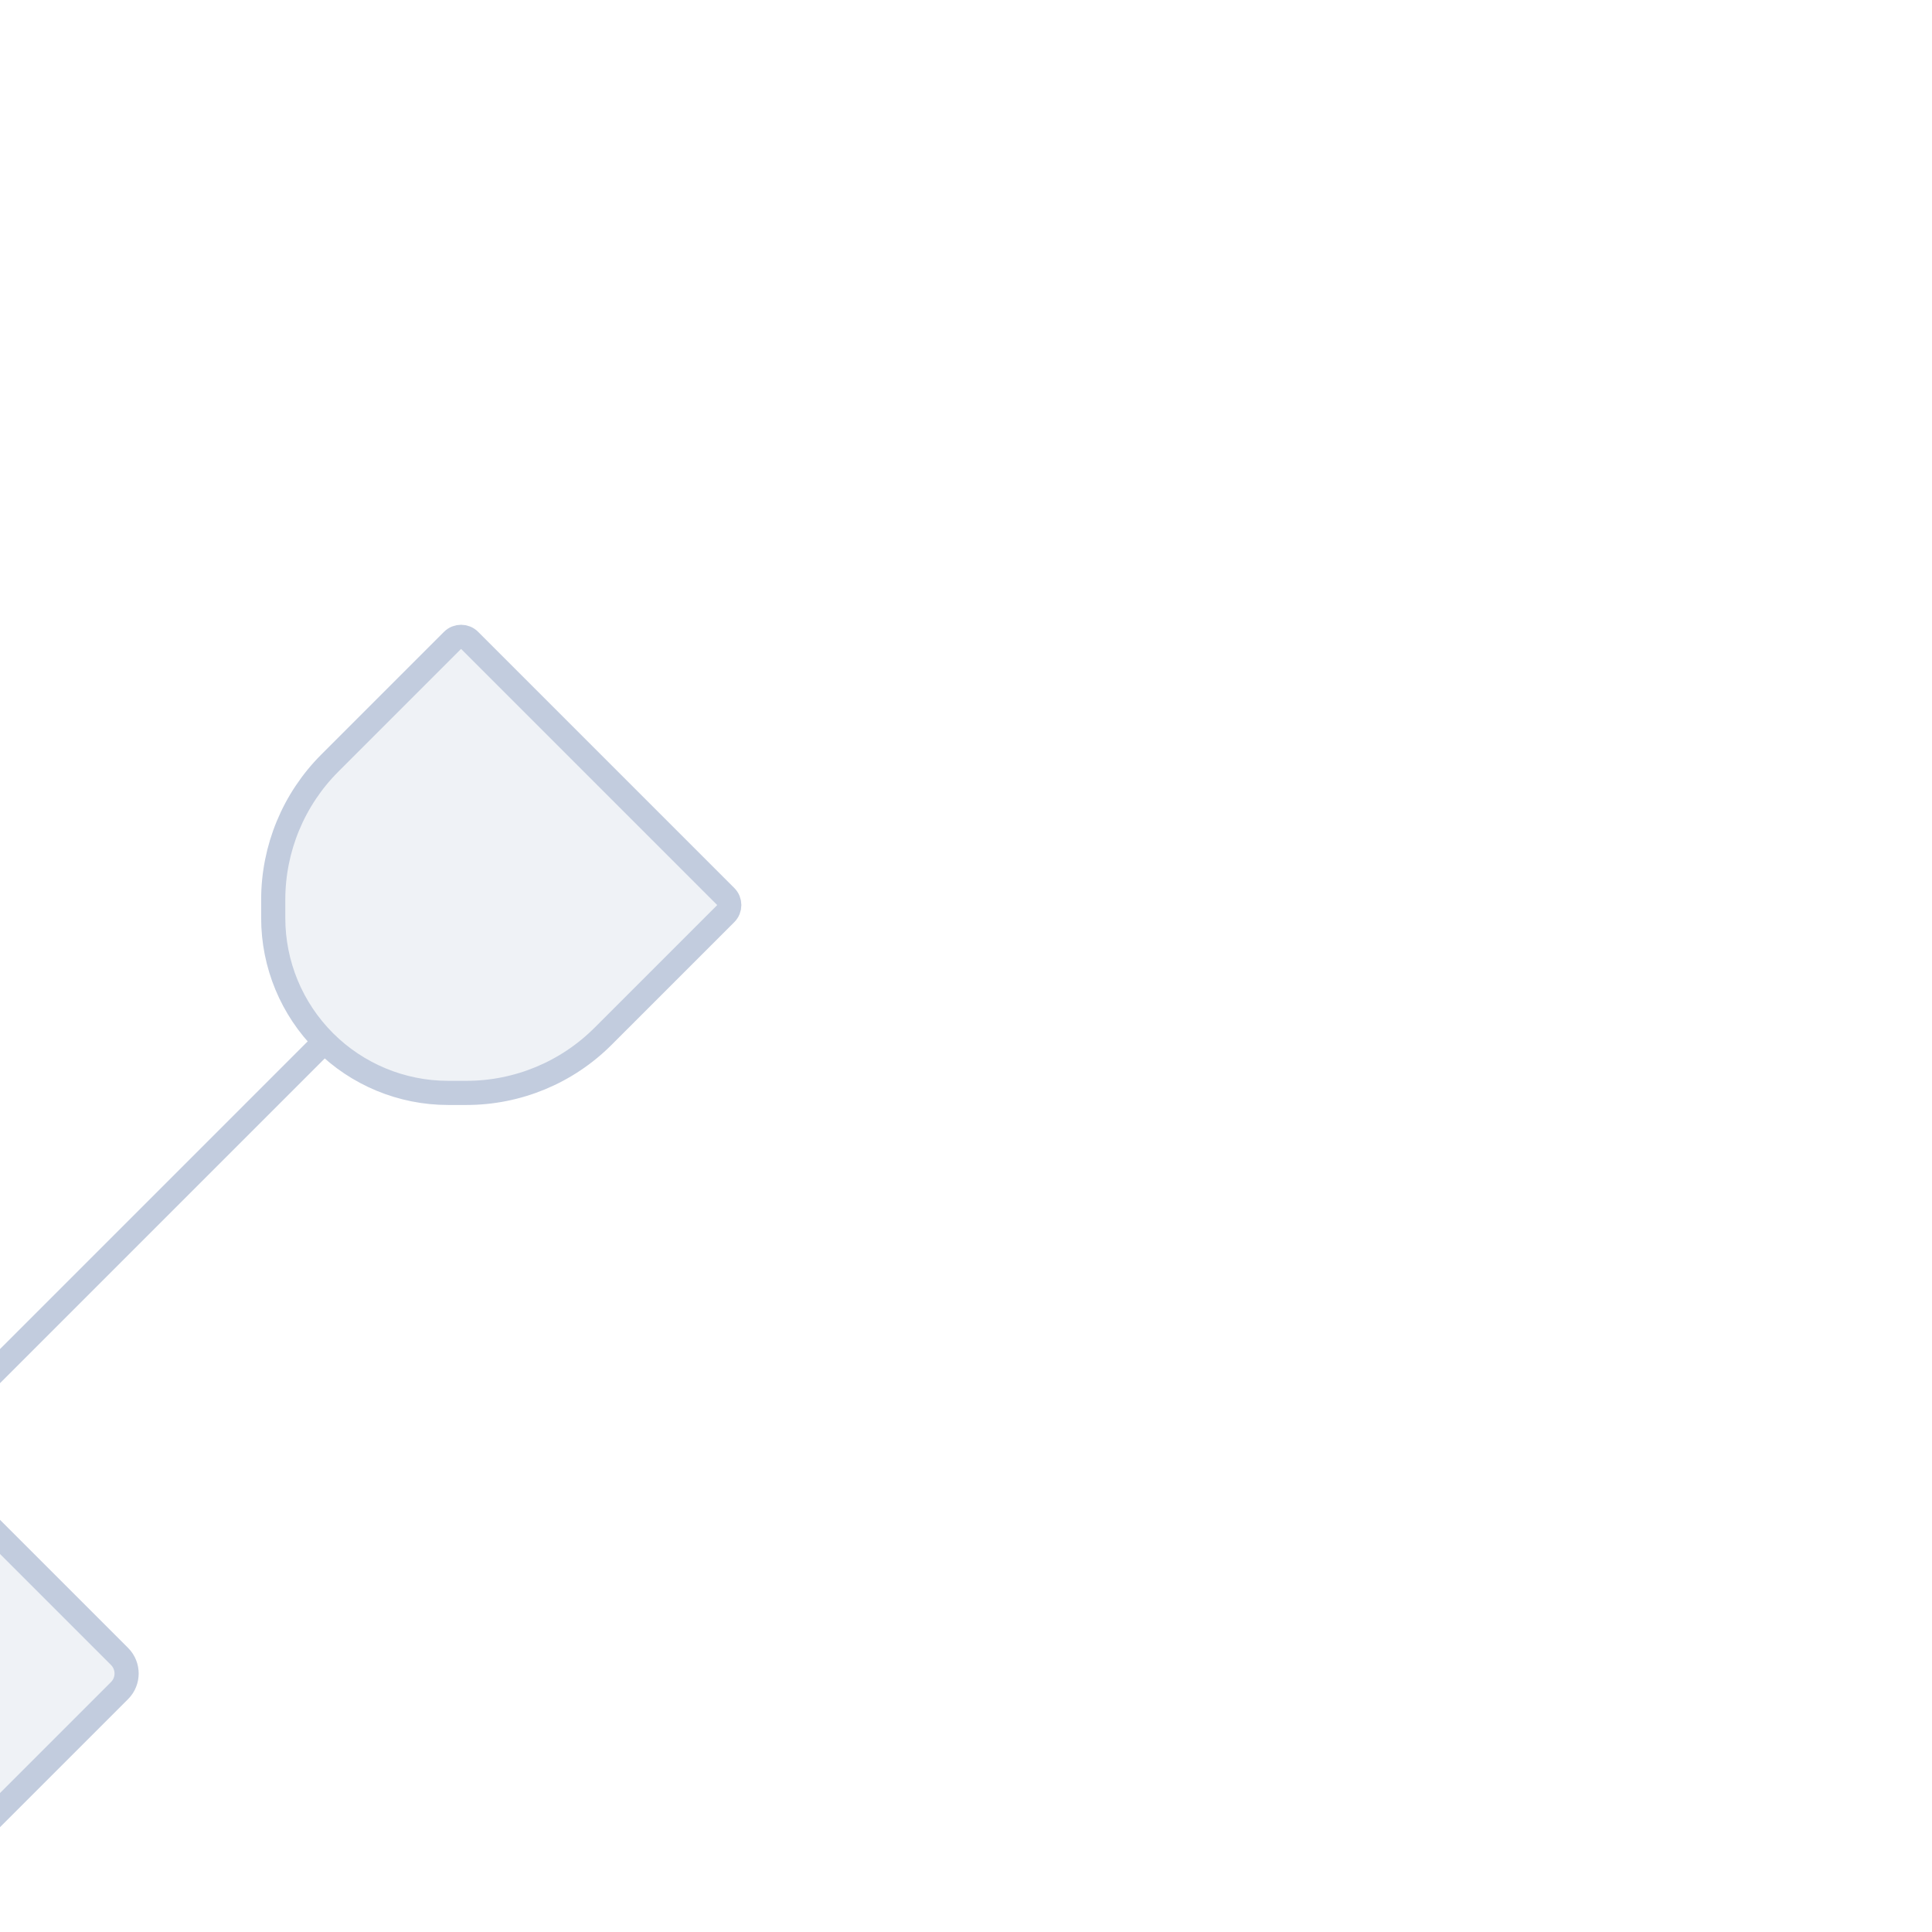
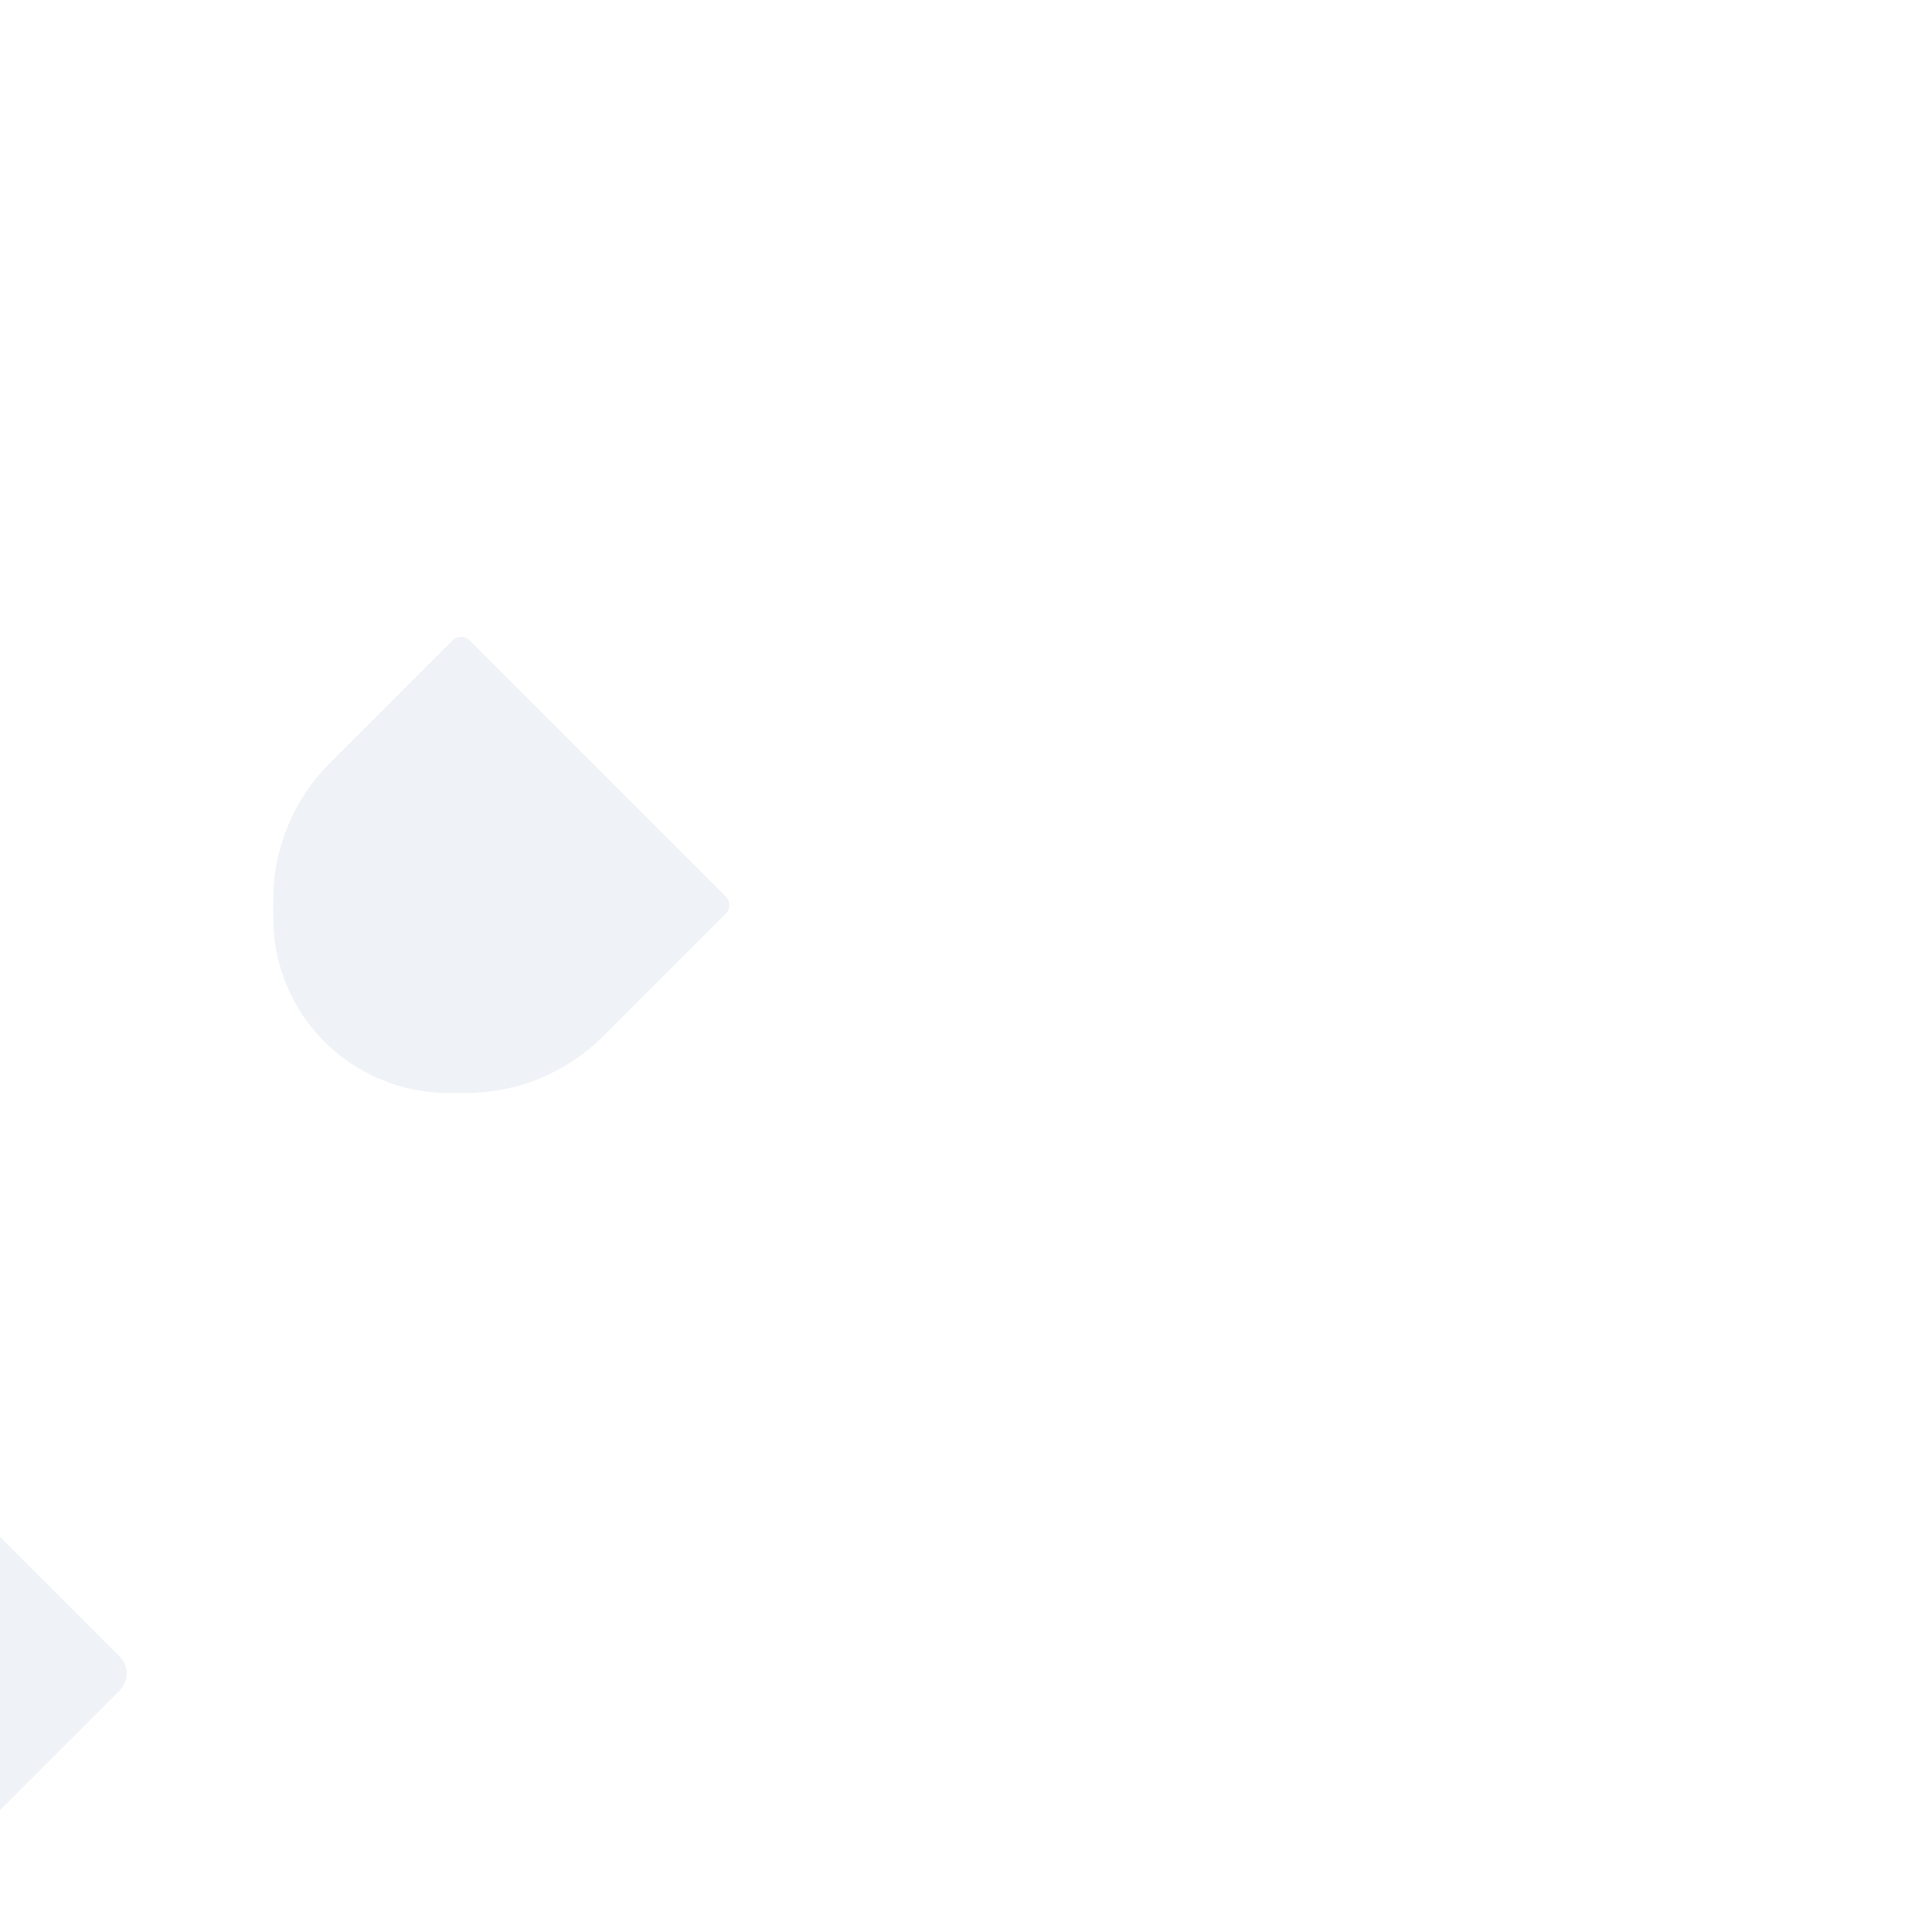
<svg xmlns="http://www.w3.org/2000/svg" width="80" height="80" viewBox="0 0 80 80" fill="none" transform="rotate(45)">
  <path d="M27 46C27 45.448 27.448 45 28 45H52C52.552 45 53 45.448 53 46V54.167C53 60.998 49.828 67.44 44.414 71.605L40.65 74.5C40.267 74.795 39.733 74.795 39.35 74.5L35.586 71.605C30.172 67.44 27 60.998 27 54.167V46Z" fill="#C2CCDE" fill-opacity="0.25" />
  <path d="M47.5 5H32.5C32.224 5 32 5.224 32 5.5V12.686C32 14.808 32.843 16.843 34.343 18.343L34.879 18.879C36.237 20.237 38.079 21 40 21C41.921 21 43.763 20.237 45.121 18.879L45.657 18.343C47.157 16.843 48 14.808 48 12.686V5.5C48 5.224 47.776 5 47.5 5Z" fill="#C2CCDE" fill-opacity="0.25" />
-   <path d="M40 21V49M40 21C41.921 21 43.763 20.237 45.121 18.879L45.657 18.343C47.157 16.843 48 14.808 48 12.686V5.5C48 5.224 47.776 5 47.5 5H32.5C32.224 5 32 5.224 32 5.5V12.686C32 14.808 32.843 16.843 34.343 18.343L34.879 18.879C36.237 20.237 38.079 21 40 21ZM27 46V54.167C27 60.998 30.172 67.44 35.586 71.605L39.35 74.5C39.733 74.795 40.267 74.795 40.65 74.5L44.414 71.605C49.828 67.44 53 60.998 53 54.167V46C53 45.448 52.552 45 52 45H28C27.448 45 27 45.448 27 46Z" stroke="#C2CCDE" stroke-linecap="round" stroke-linejoin="round" />
+   <path d="M40 21V49M40 21C41.921 21 43.763 20.237 45.121 18.879L45.657 18.343C47.157 16.843 48 14.808 48 12.686V5.5C48 5.224 47.776 5 47.5 5H32.5C32.224 5 32 5.224 32 5.5V12.686C32 14.808 32.843 16.843 34.343 18.343L34.879 18.879C36.237 20.237 38.079 21 40 21ZM27 46V54.167C27 60.998 30.172 67.44 35.586 71.605L39.35 74.5C39.733 74.795 40.267 74.795 40.65 74.5L44.414 71.605C49.828 67.44 53 60.998 53 54.167V46C53 45.448 52.552 45 52 45H28C27.448 45 27 45.448 27 46Z" stroke="" stroke-linecap="round" stroke-linejoin="round" />
</svg>
